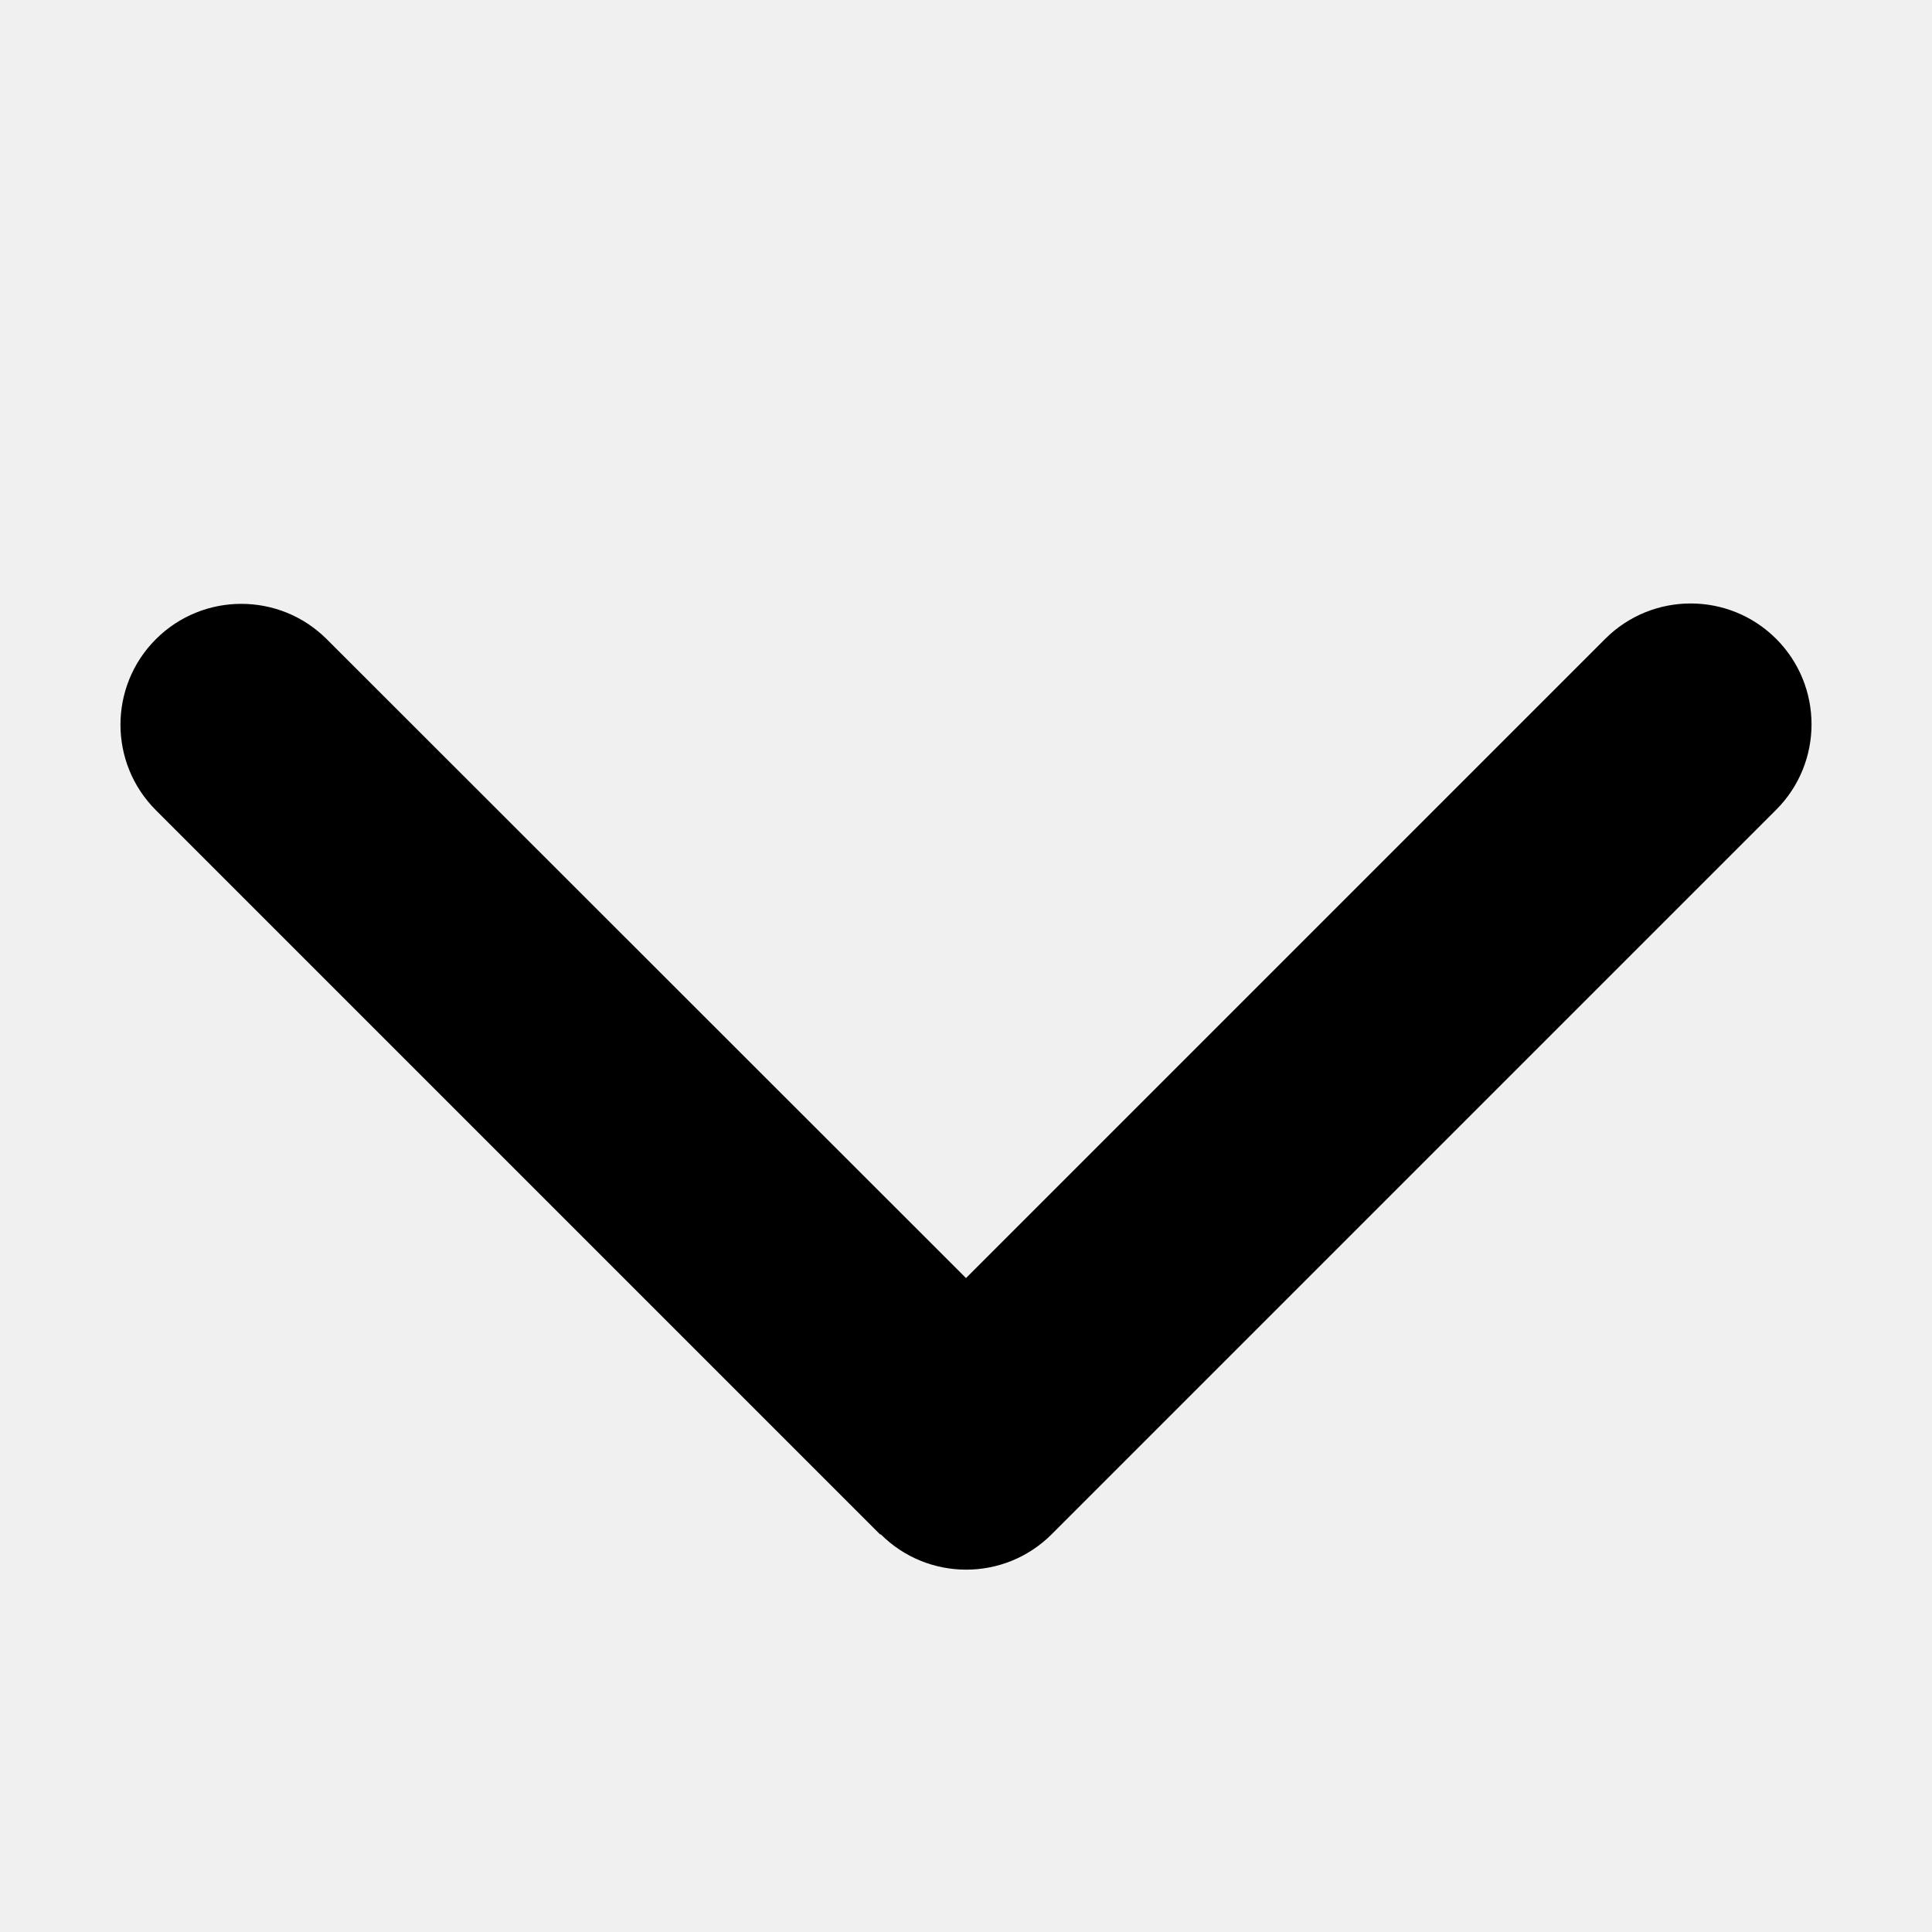
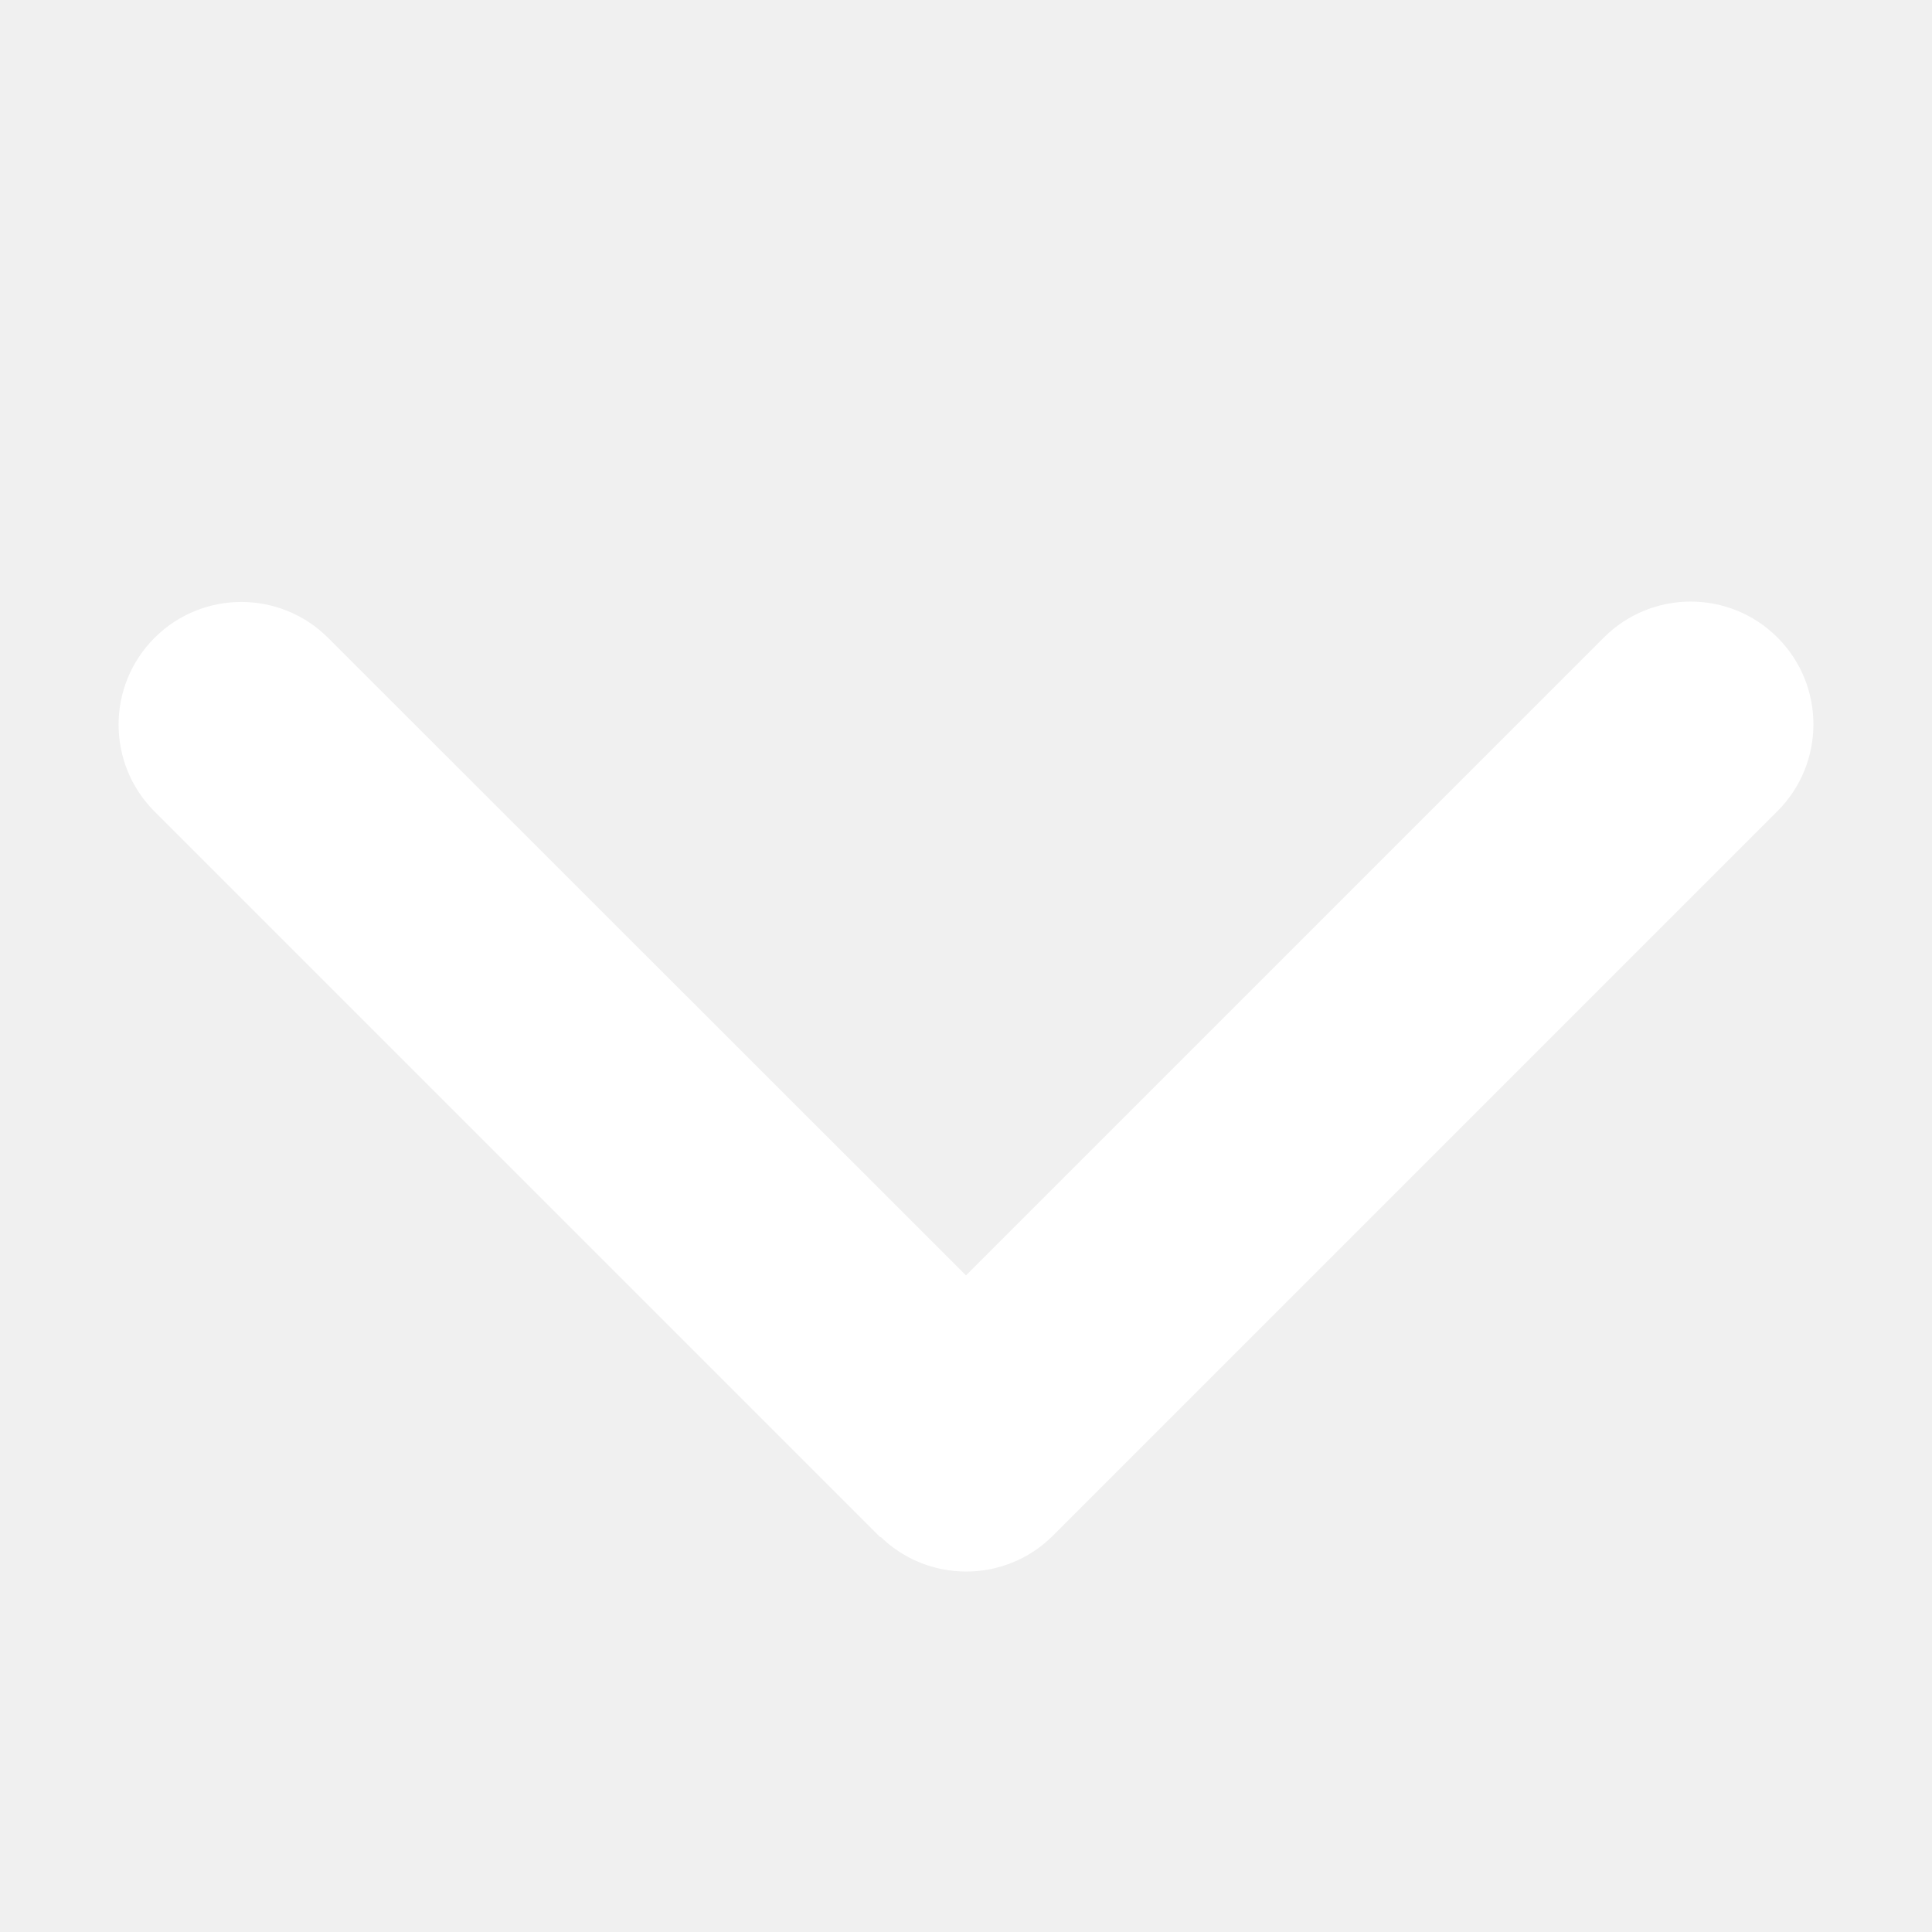
<svg xmlns="http://www.w3.org/2000/svg" viewBox="0 0 512 512">
-   <path d="M233.4 406.6c12.5 12.5 32.8 12.5 45.3 0l192-192c12.5-12.5 12.5-32.8 0-45.3s-32.8-12.5-45.3 0L256 338.7 86.6 169.4c-12.5-12.5-32.8-12.5-45.3 0s-12.5 32.8 0 45.3l192 192z" />
+   <path d="M233.4 406.6c12.5 12.5 32.8 12.5 45.3 0l192-192c12.5-12.5 12.5-32.8 0-45.3s-32.8-12.5-45.3 0L256 338.7 86.6 169.4c-12.5-12.5-32.8-12.5-45.3 0s-12.5 32.8 0 45.3l192 192z" stroke="white" fill="white" />
</svg>
